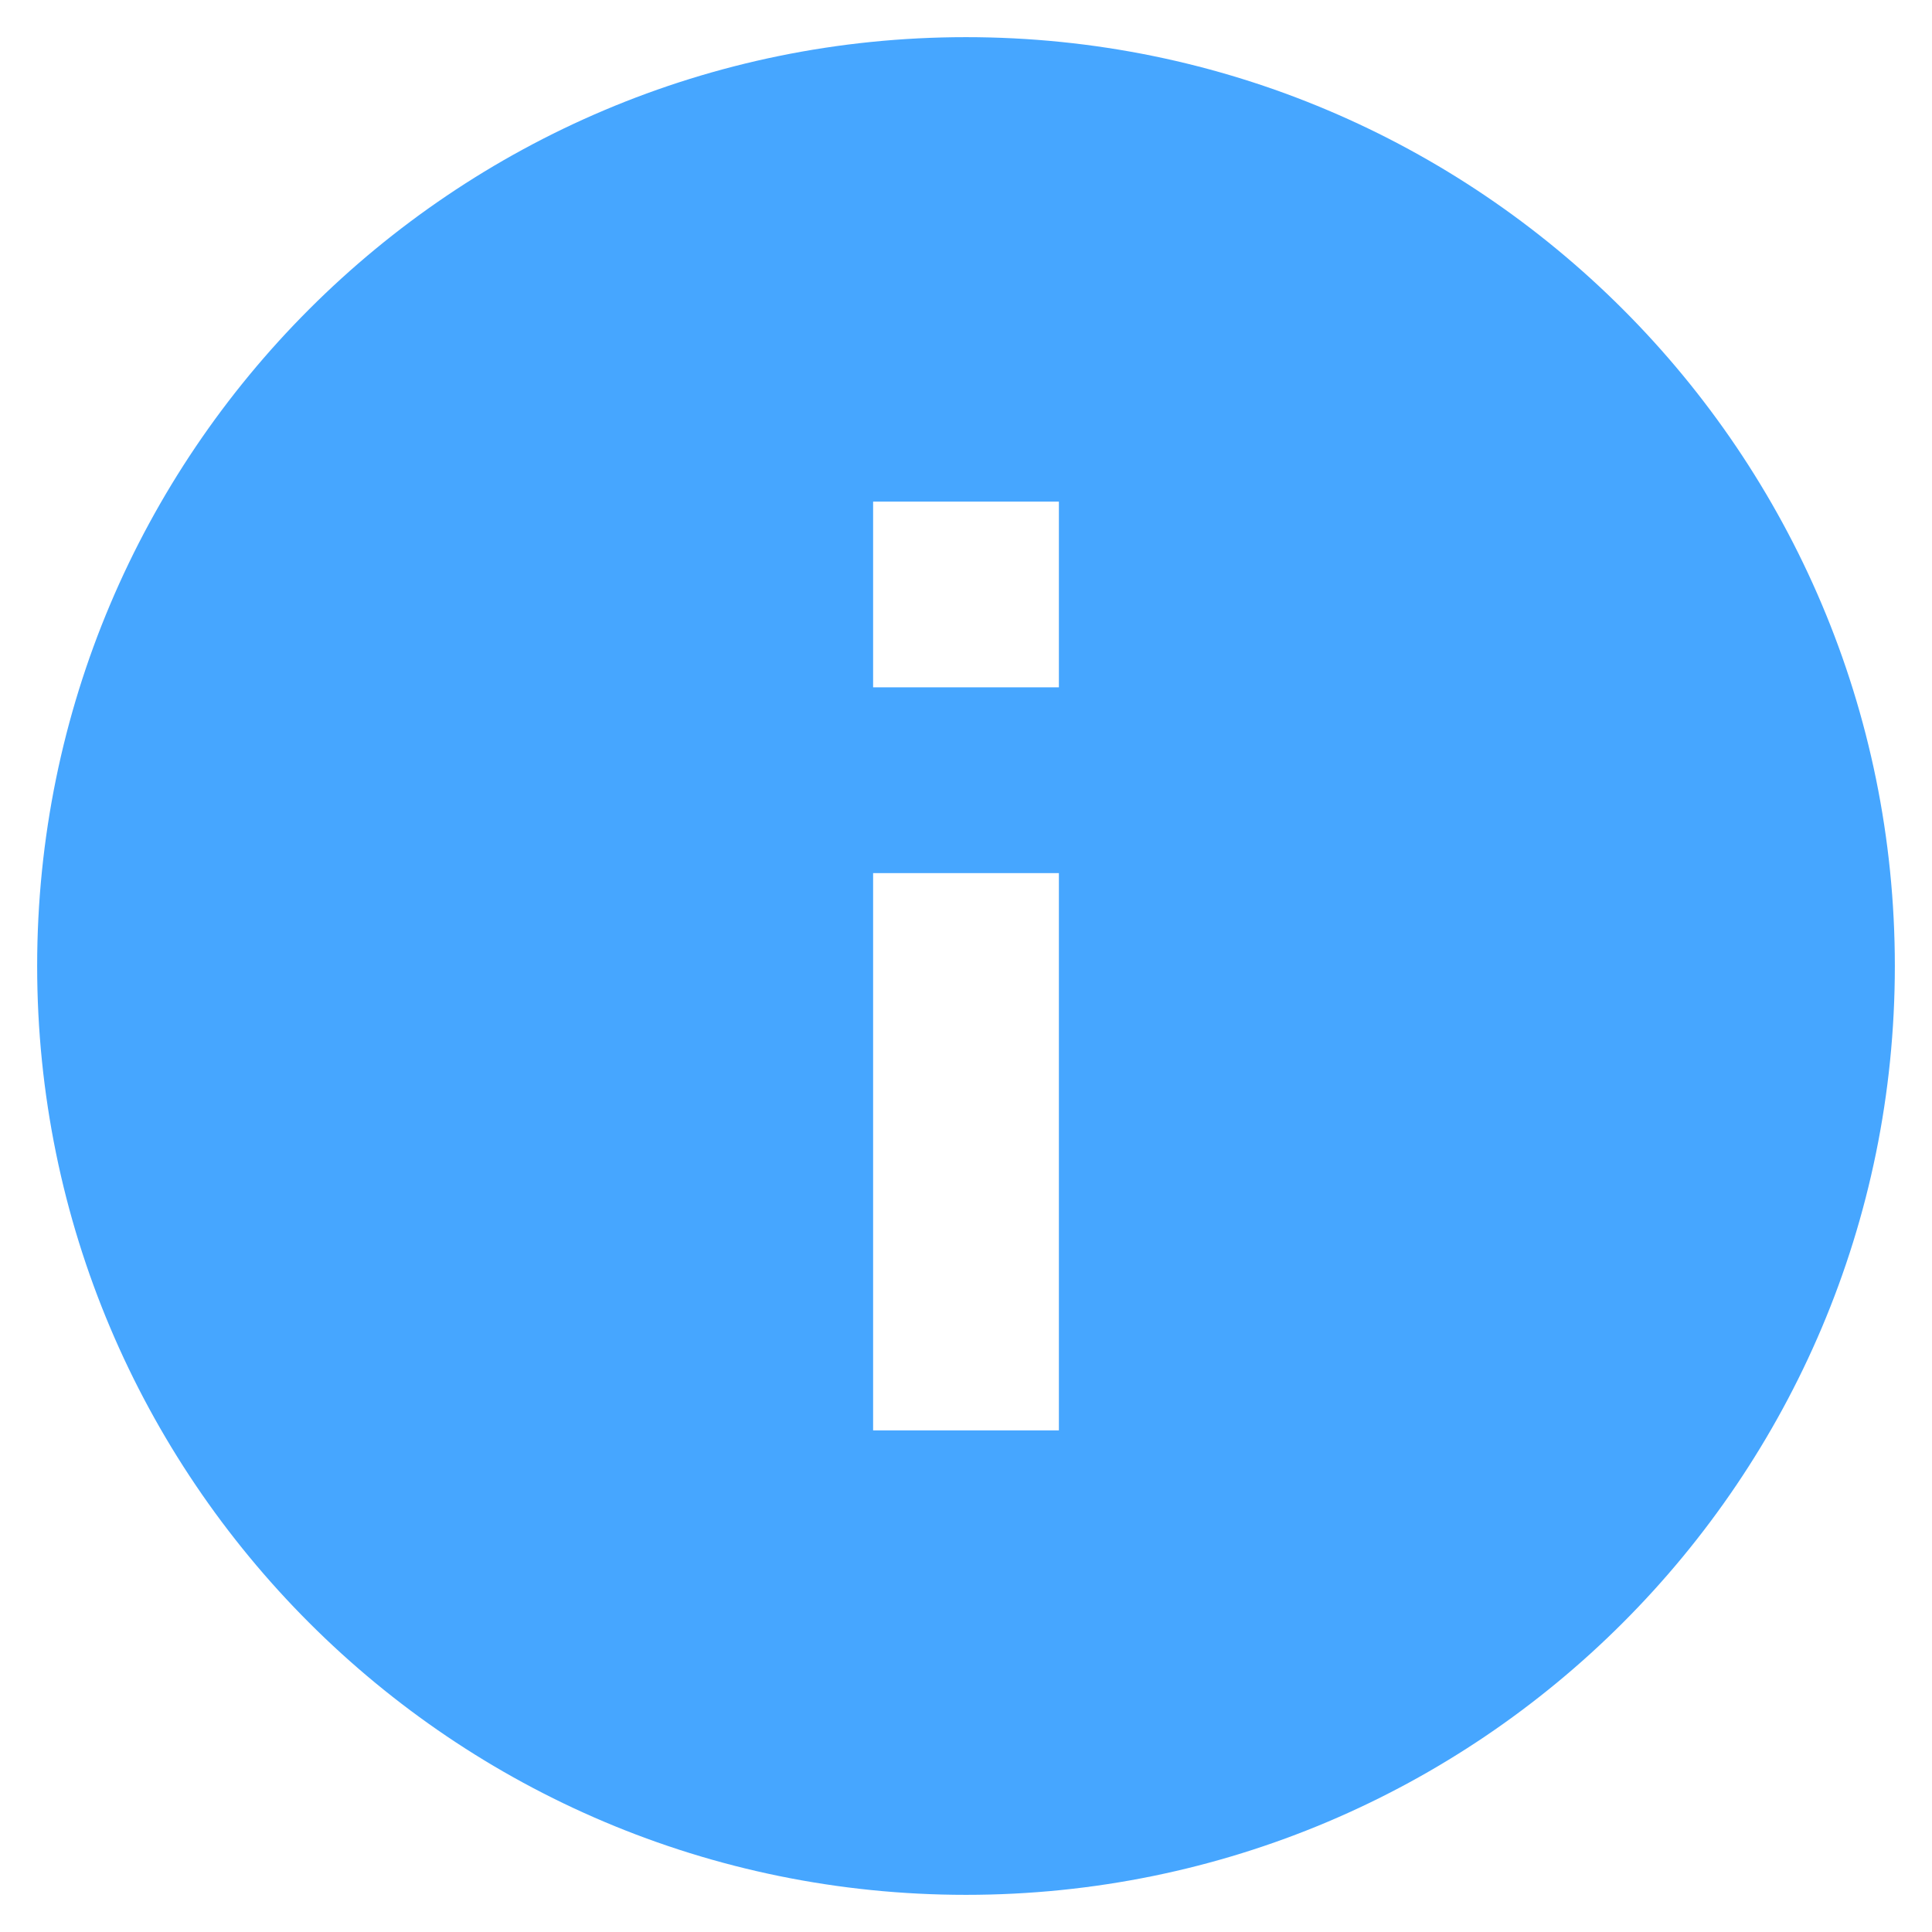
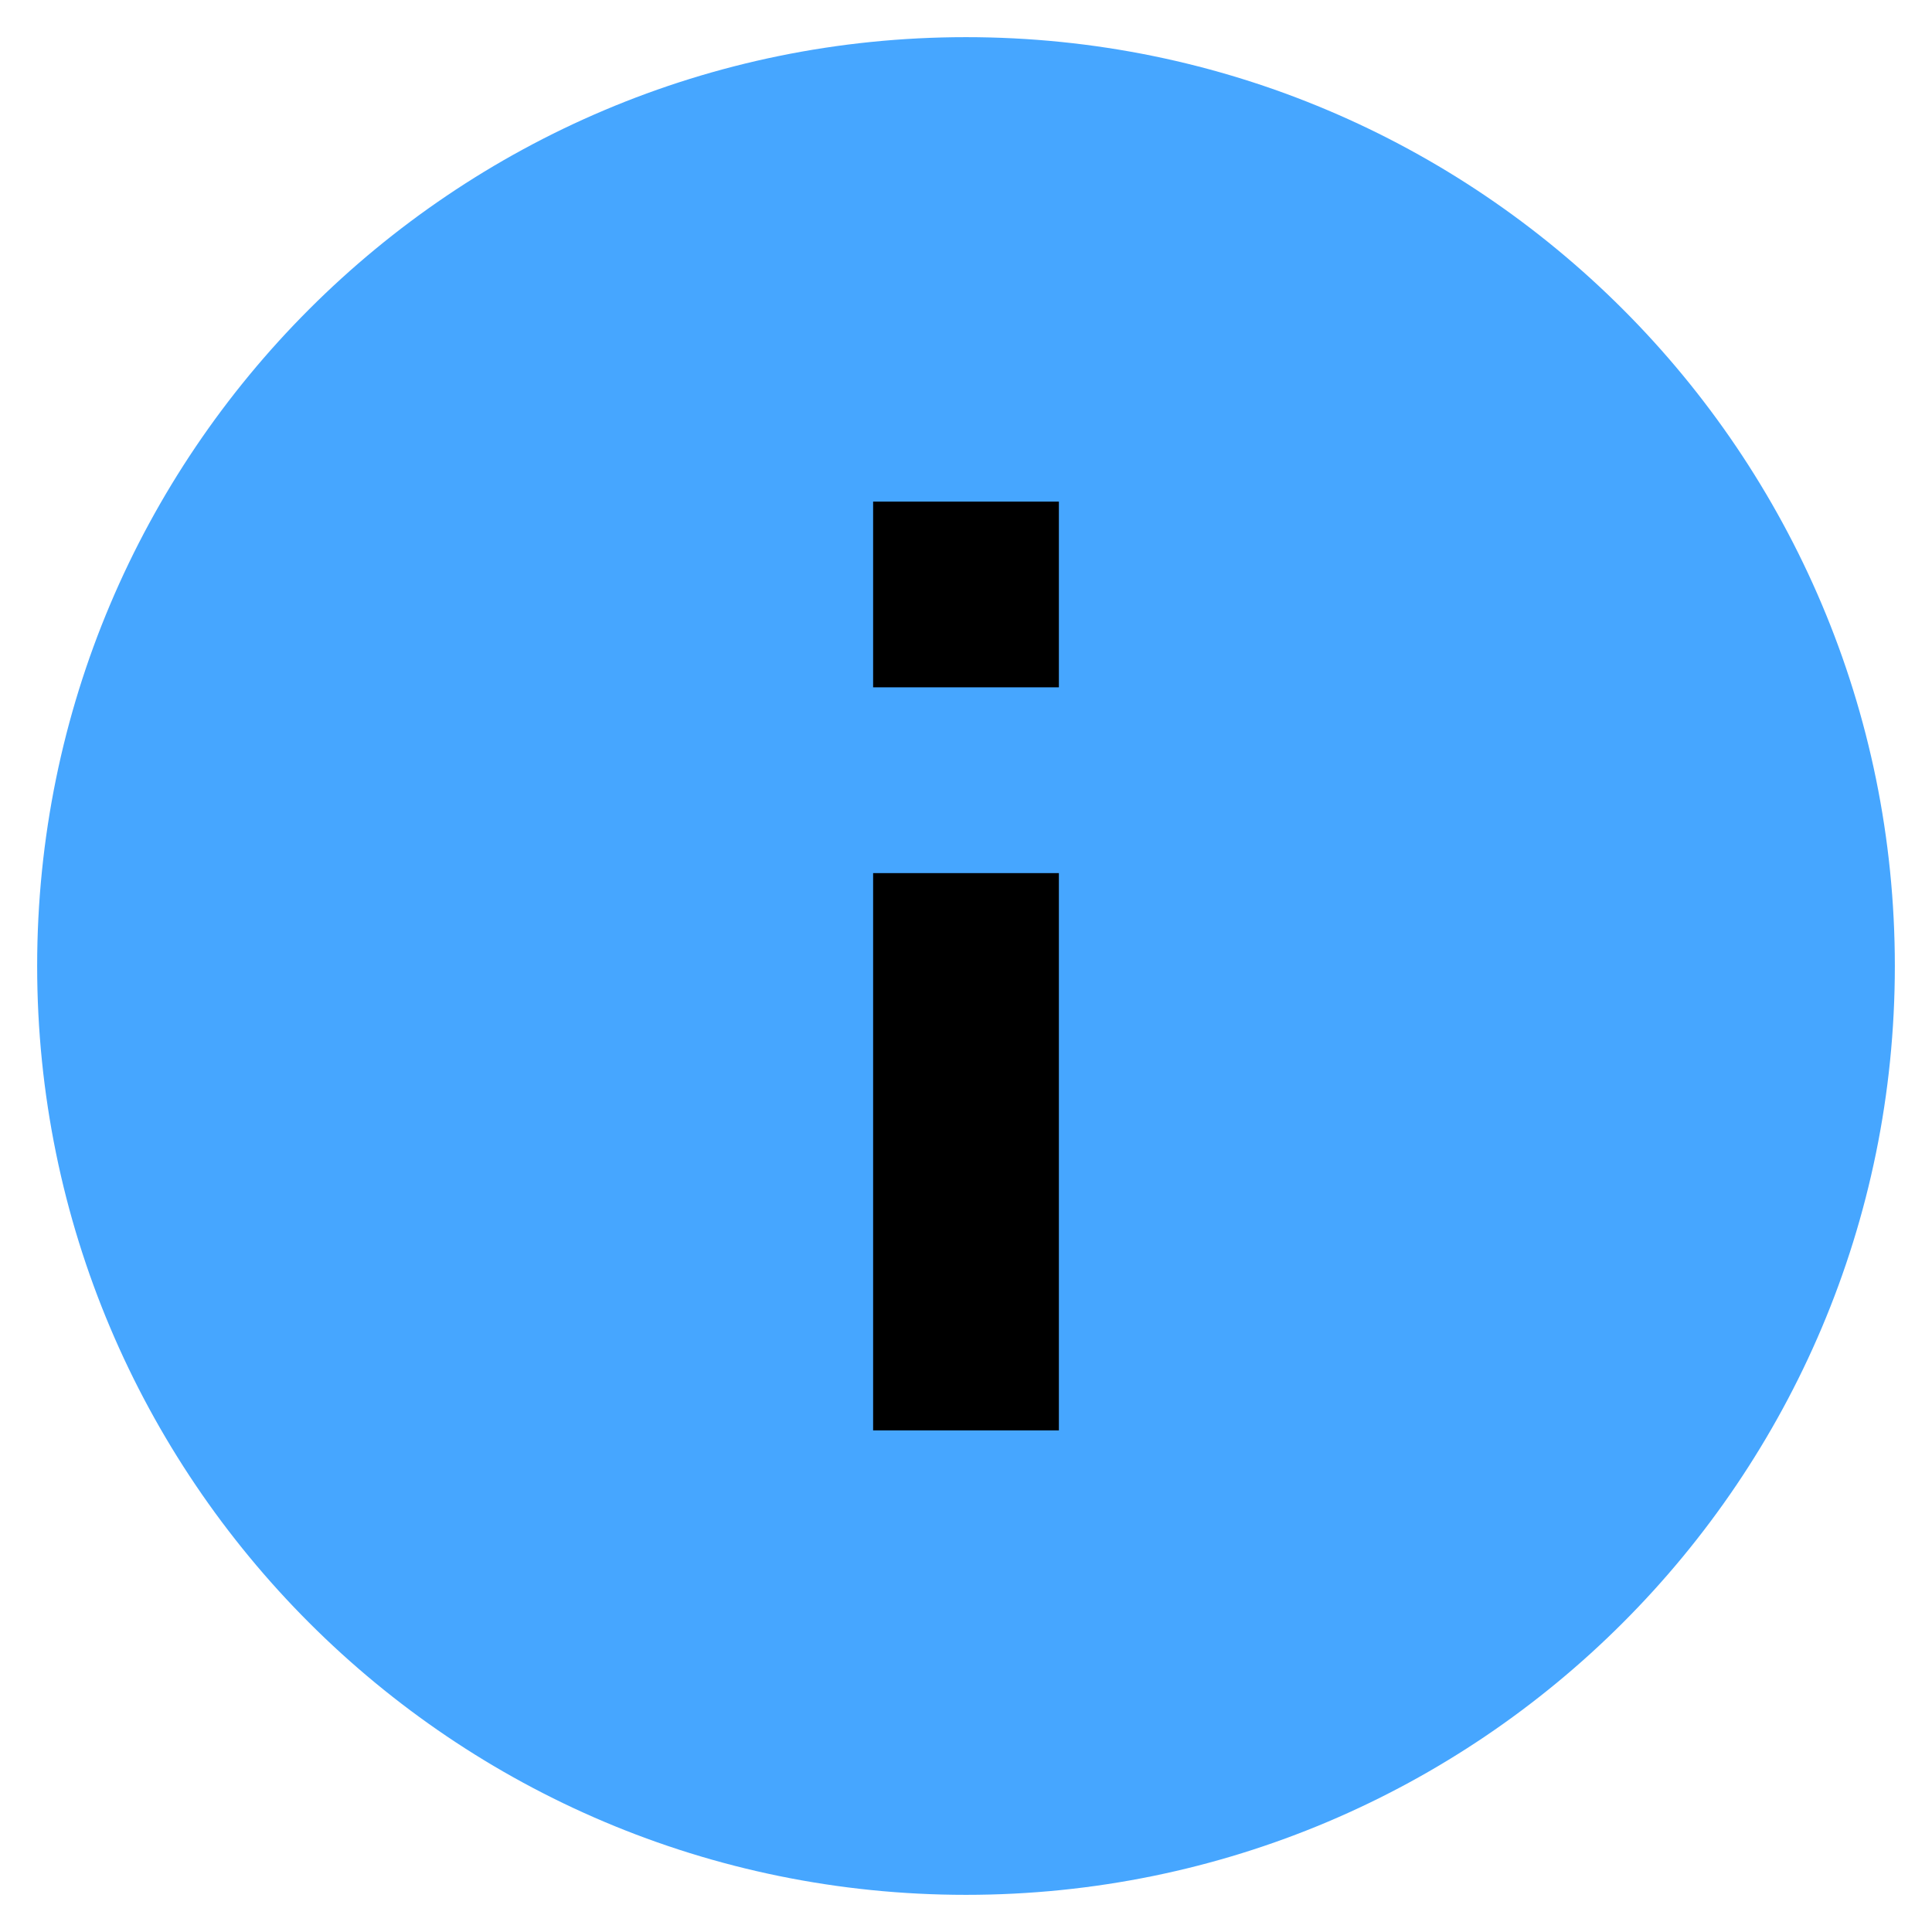
- <svg xmlns="http://www.w3.org/2000/svg" viewBox="0 0 39 39" fill="#46A6FF">
-   <path d="M19.5 38.25C9.144 38.25.75 29.856.75 19.5S9.144.75 19.5.75 38.25 9.144 38.25 19.5 29.856 38.25 19.5 38.25Zm-1.875-20.625v11.25h3.75v-11.25h-3.75Zm0-7.5v3.75h3.75v-3.75h-3.75Z" />
+ <svg xmlns="http://www.w3.org/2000/svg" viewBox="0 0 39 39">
+   <g id="info">
+     <circle fill="currentColor" r="14" cy="22" cx="22" />
+     <path fill="#46A6FF" d="M19.5 38.25C9.144 38.25.75 29.856.75 19.5S9.144.75 19.5.75 38.25 9.144 38.25 19.5 29.856 38.25 19.5 38.25Zm-1.875-20.625v11.25h3.75v-11.25h-3.75Zm0-7.5v3.75h3.75v-3.75h-3.75Z" />
+   </g>
</svg>
